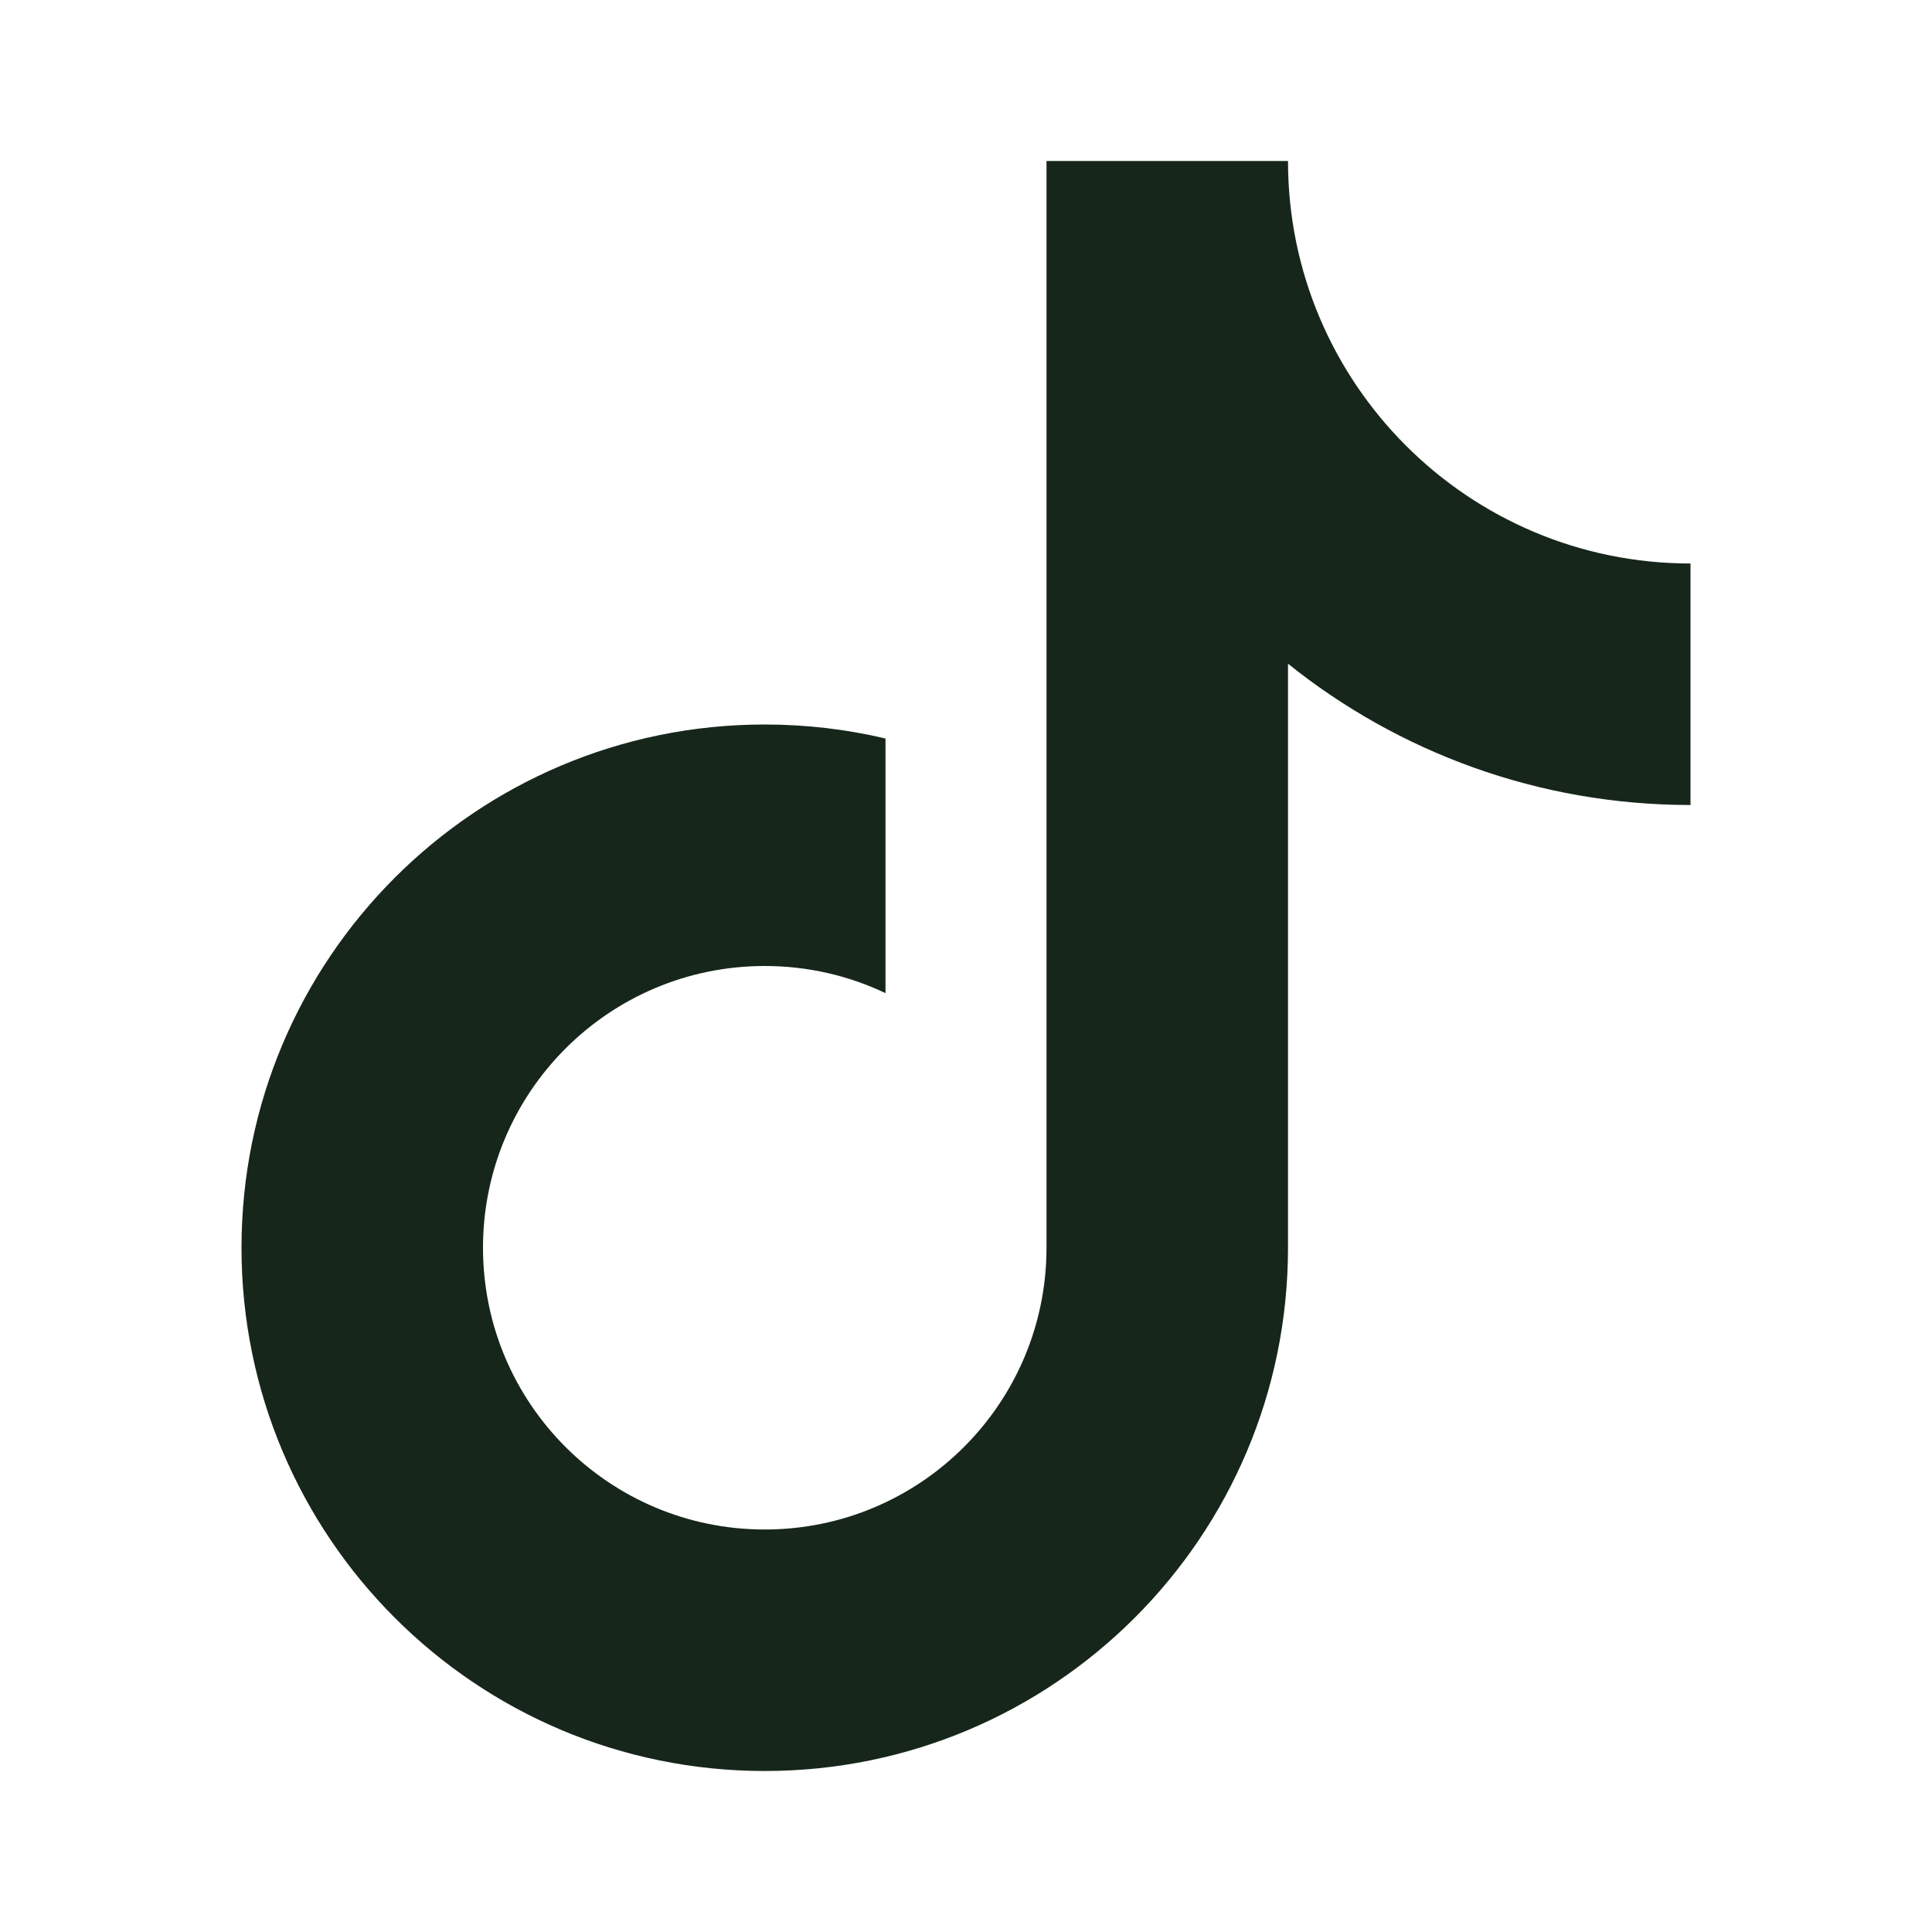
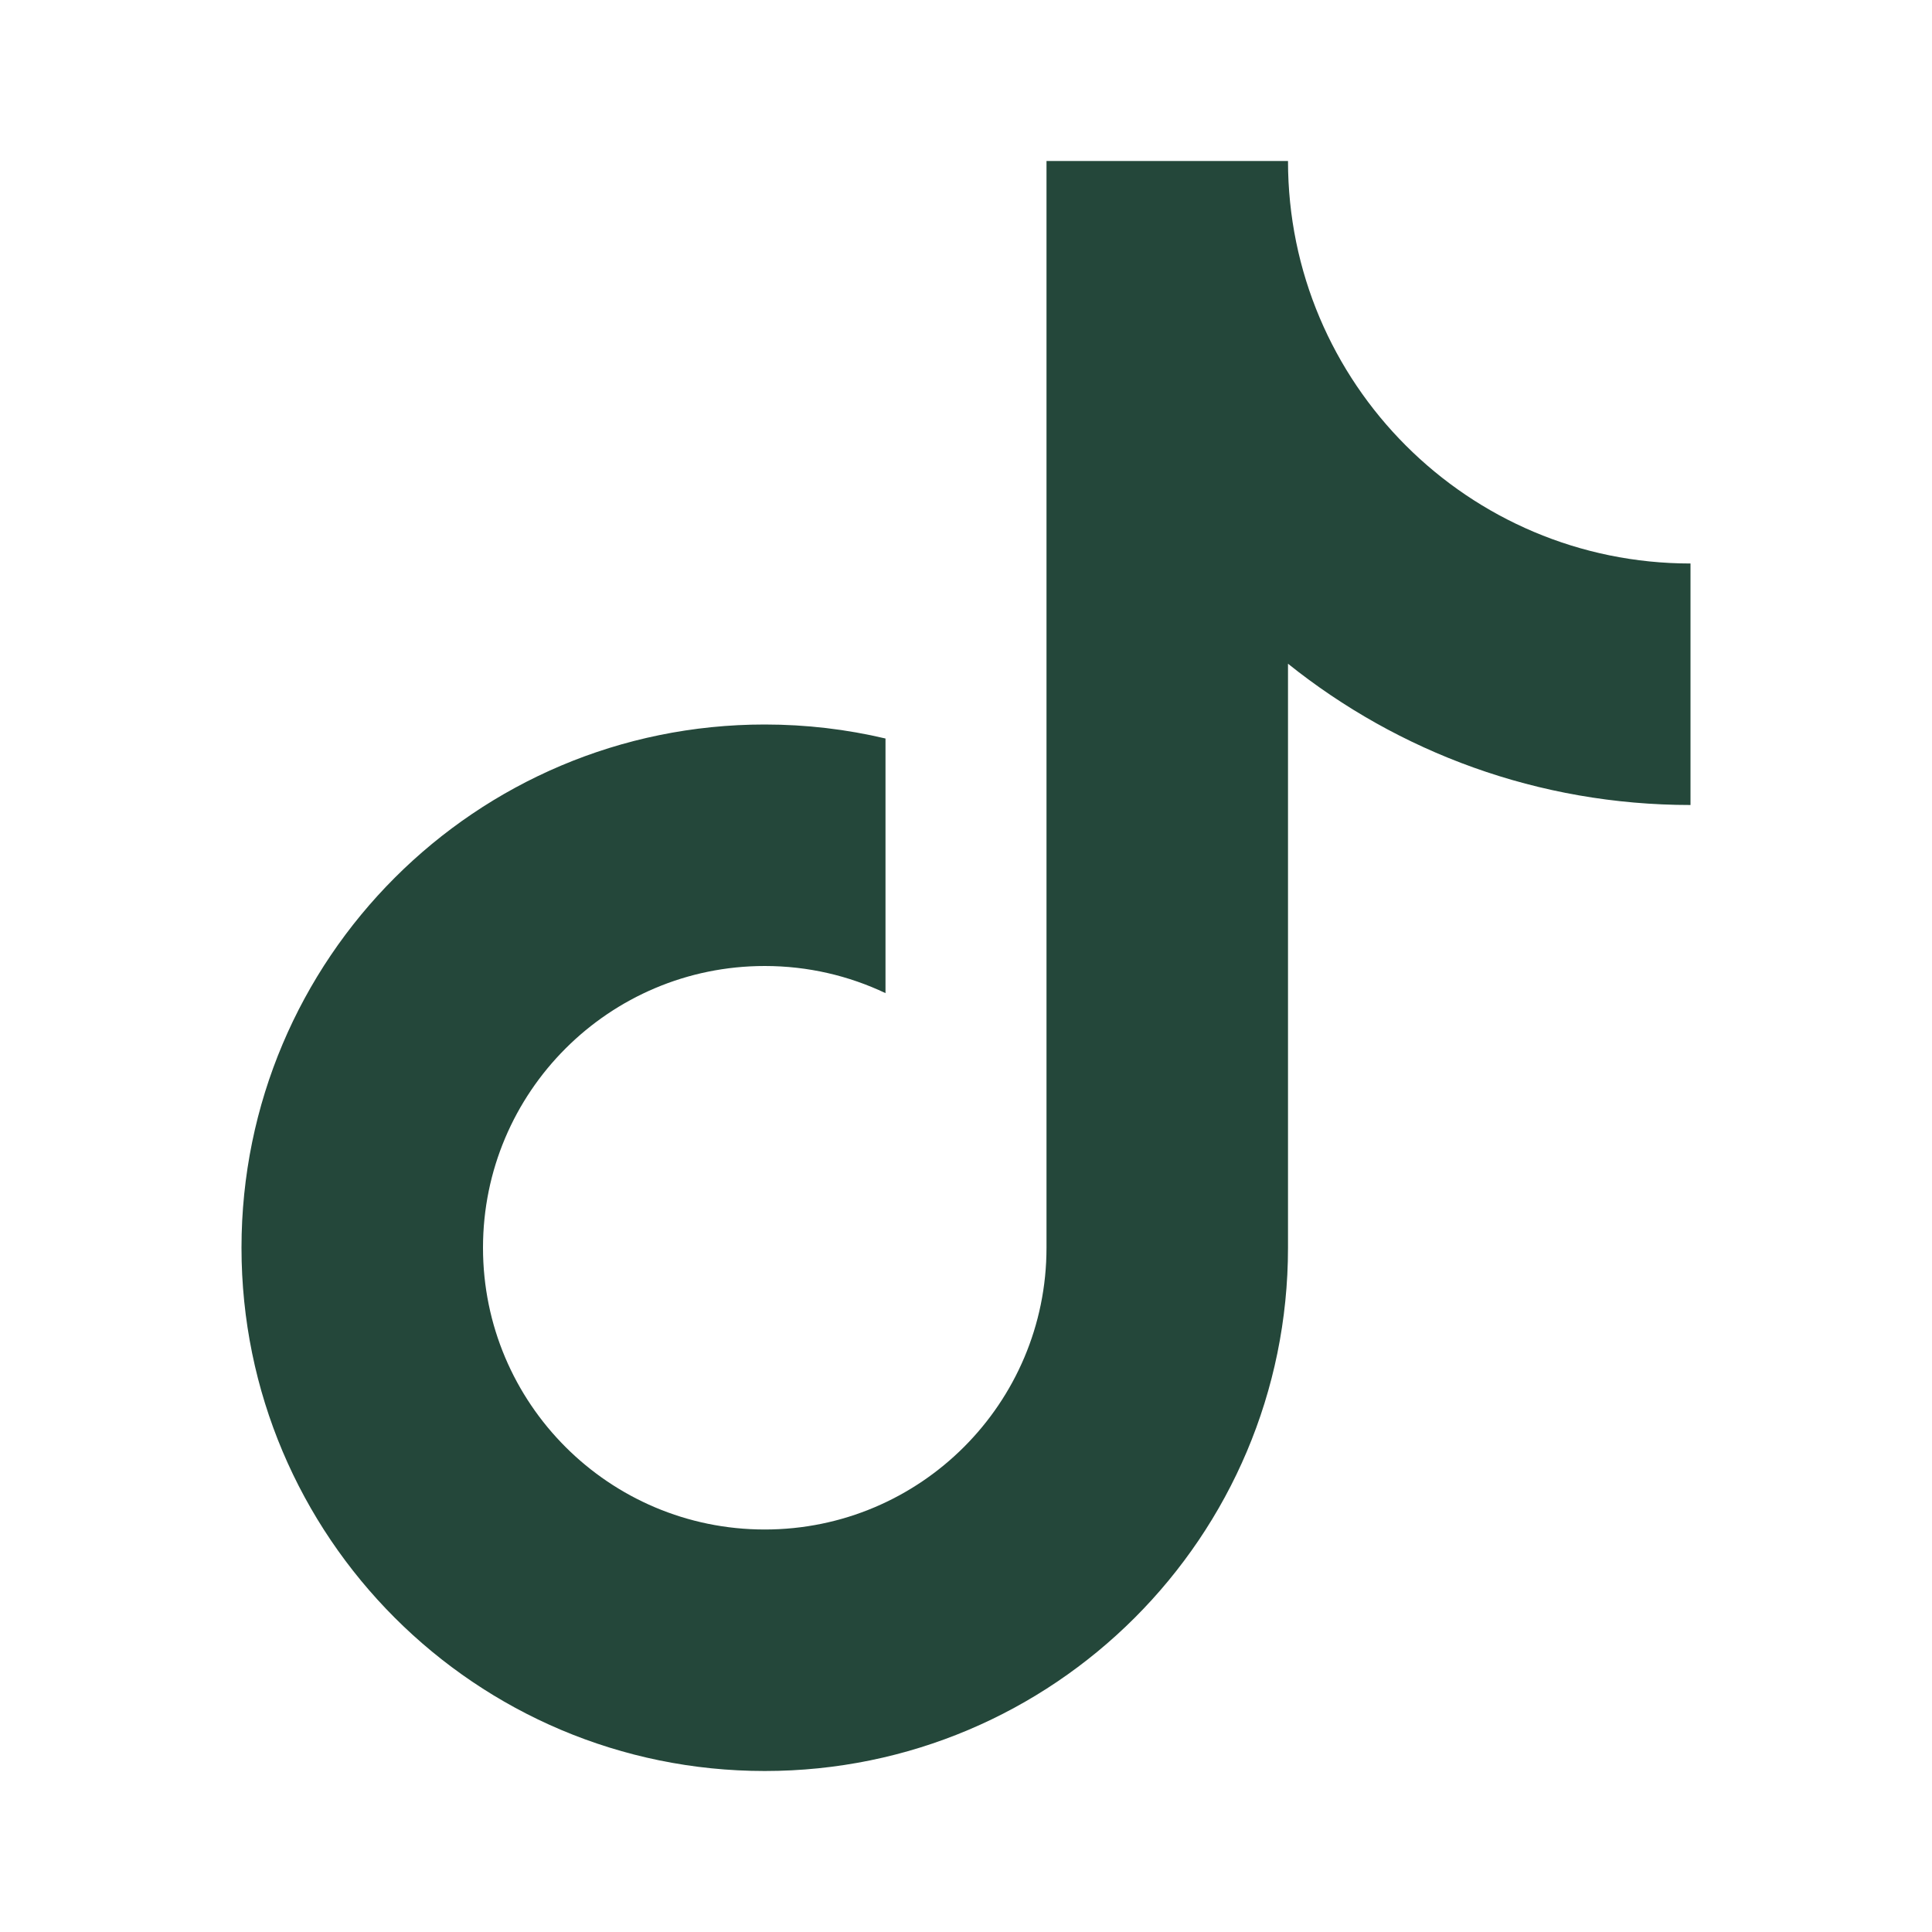
<svg xmlns="http://www.w3.org/2000/svg" viewBox="0 0 24 24" fill="currentColor" version="1.1" id="svg1">
  <defs id="defs1" />
-   <path d="M16 8.245V15.5C16 19.09 13.09 22 9.5 22C5.91 22 3 19.09 3 15.5C3 11.91 5.91 9 9.5 9C10.016 9 10.518 9.06 11 9.174V12.337C10.545 12.121 10.037 12 9.5 12C7.567 12 6 13.567 6 15.5C6 17.433 7.567 19 9.5 19C11.433 19 13 17.433 13 15.5V2H16C16 4.761 18.239 7 21 7V10C19.108 10 17.37 9.343 16 8.245Z" id="path1" style="fill:#17261B;fill-opacity:1" />
+   <path d="M16 8.245V15.5C16 19.09 13.09 22 9.5 22C5.91 22 3 19.09 3 15.5C3 11.91 5.91 9 9.5 9C10.016 9 10.518 9.06 11 9.174V12.337C10.545 12.121 10.037 12 9.5 12C7.567 12 6 13.567 6 15.5C6 17.433 7.567 19 9.5 19C11.433 19 13 17.433 13 15.5V2H16C16 4.761 18.239 7 21 7V10C19.108 10 17.37 9.343 16 8.245Z" id="path1" style="fill:#24473A;fill-opacity:1" />
</svg>
